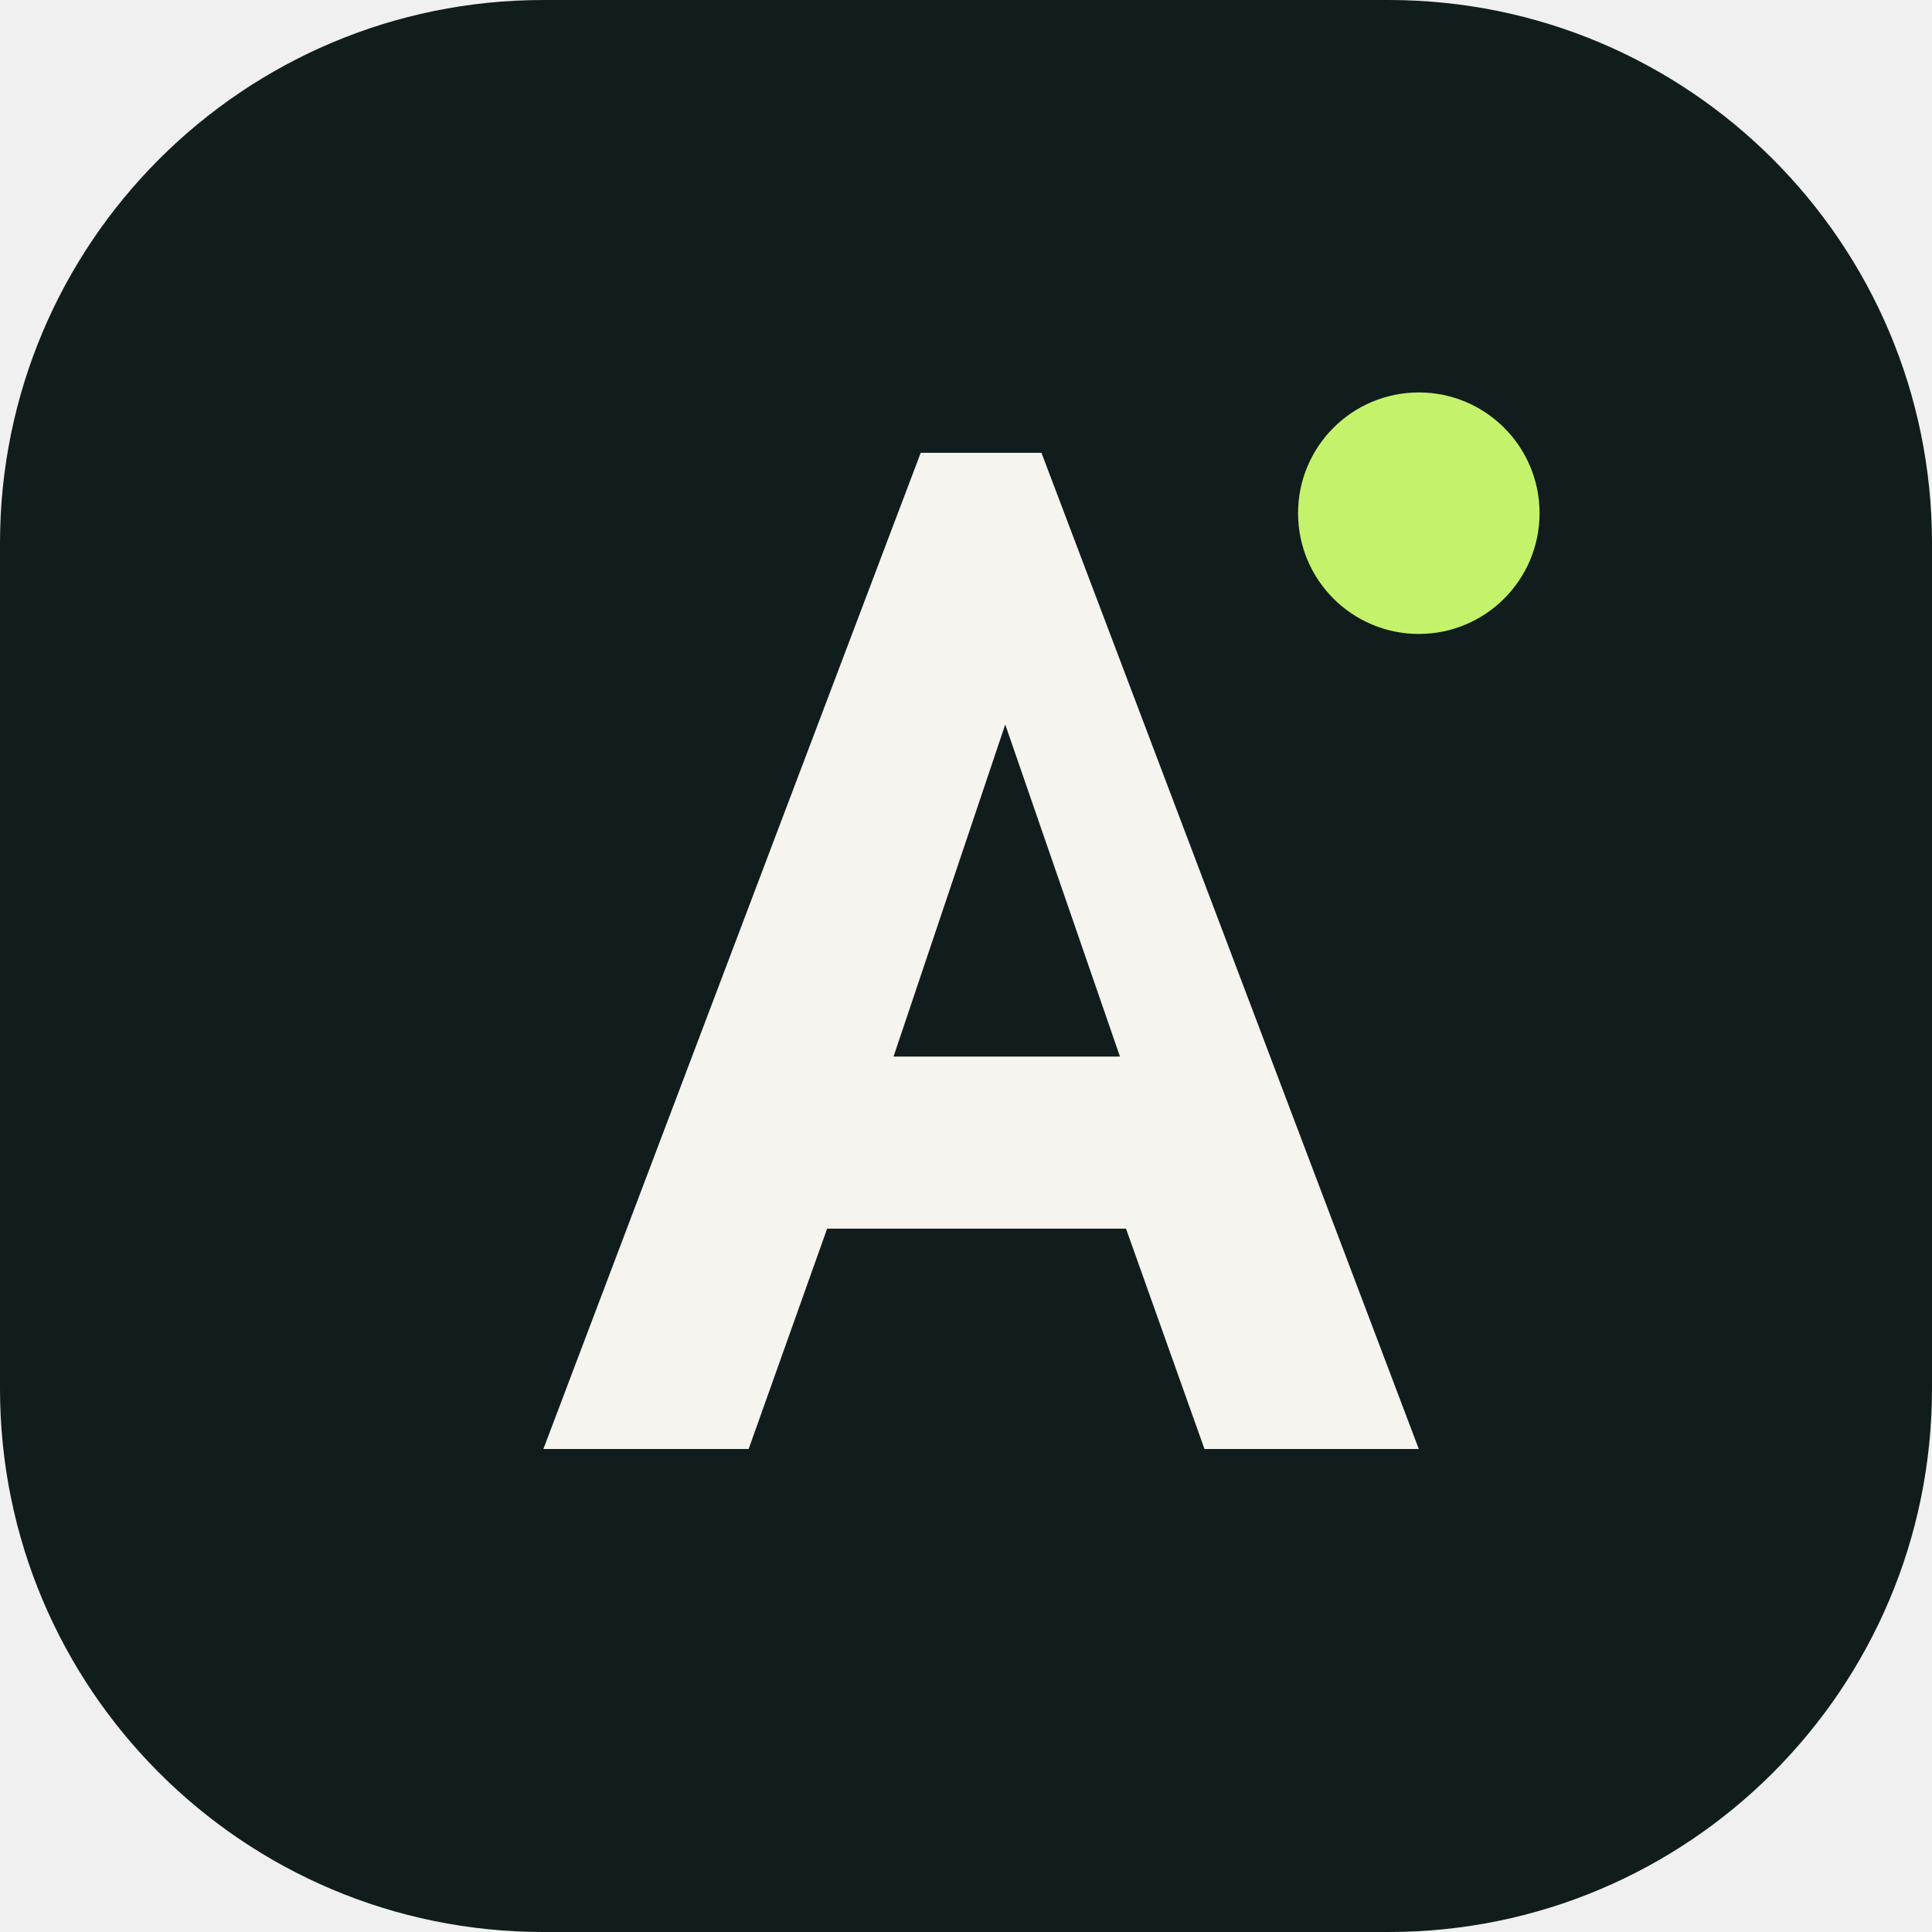
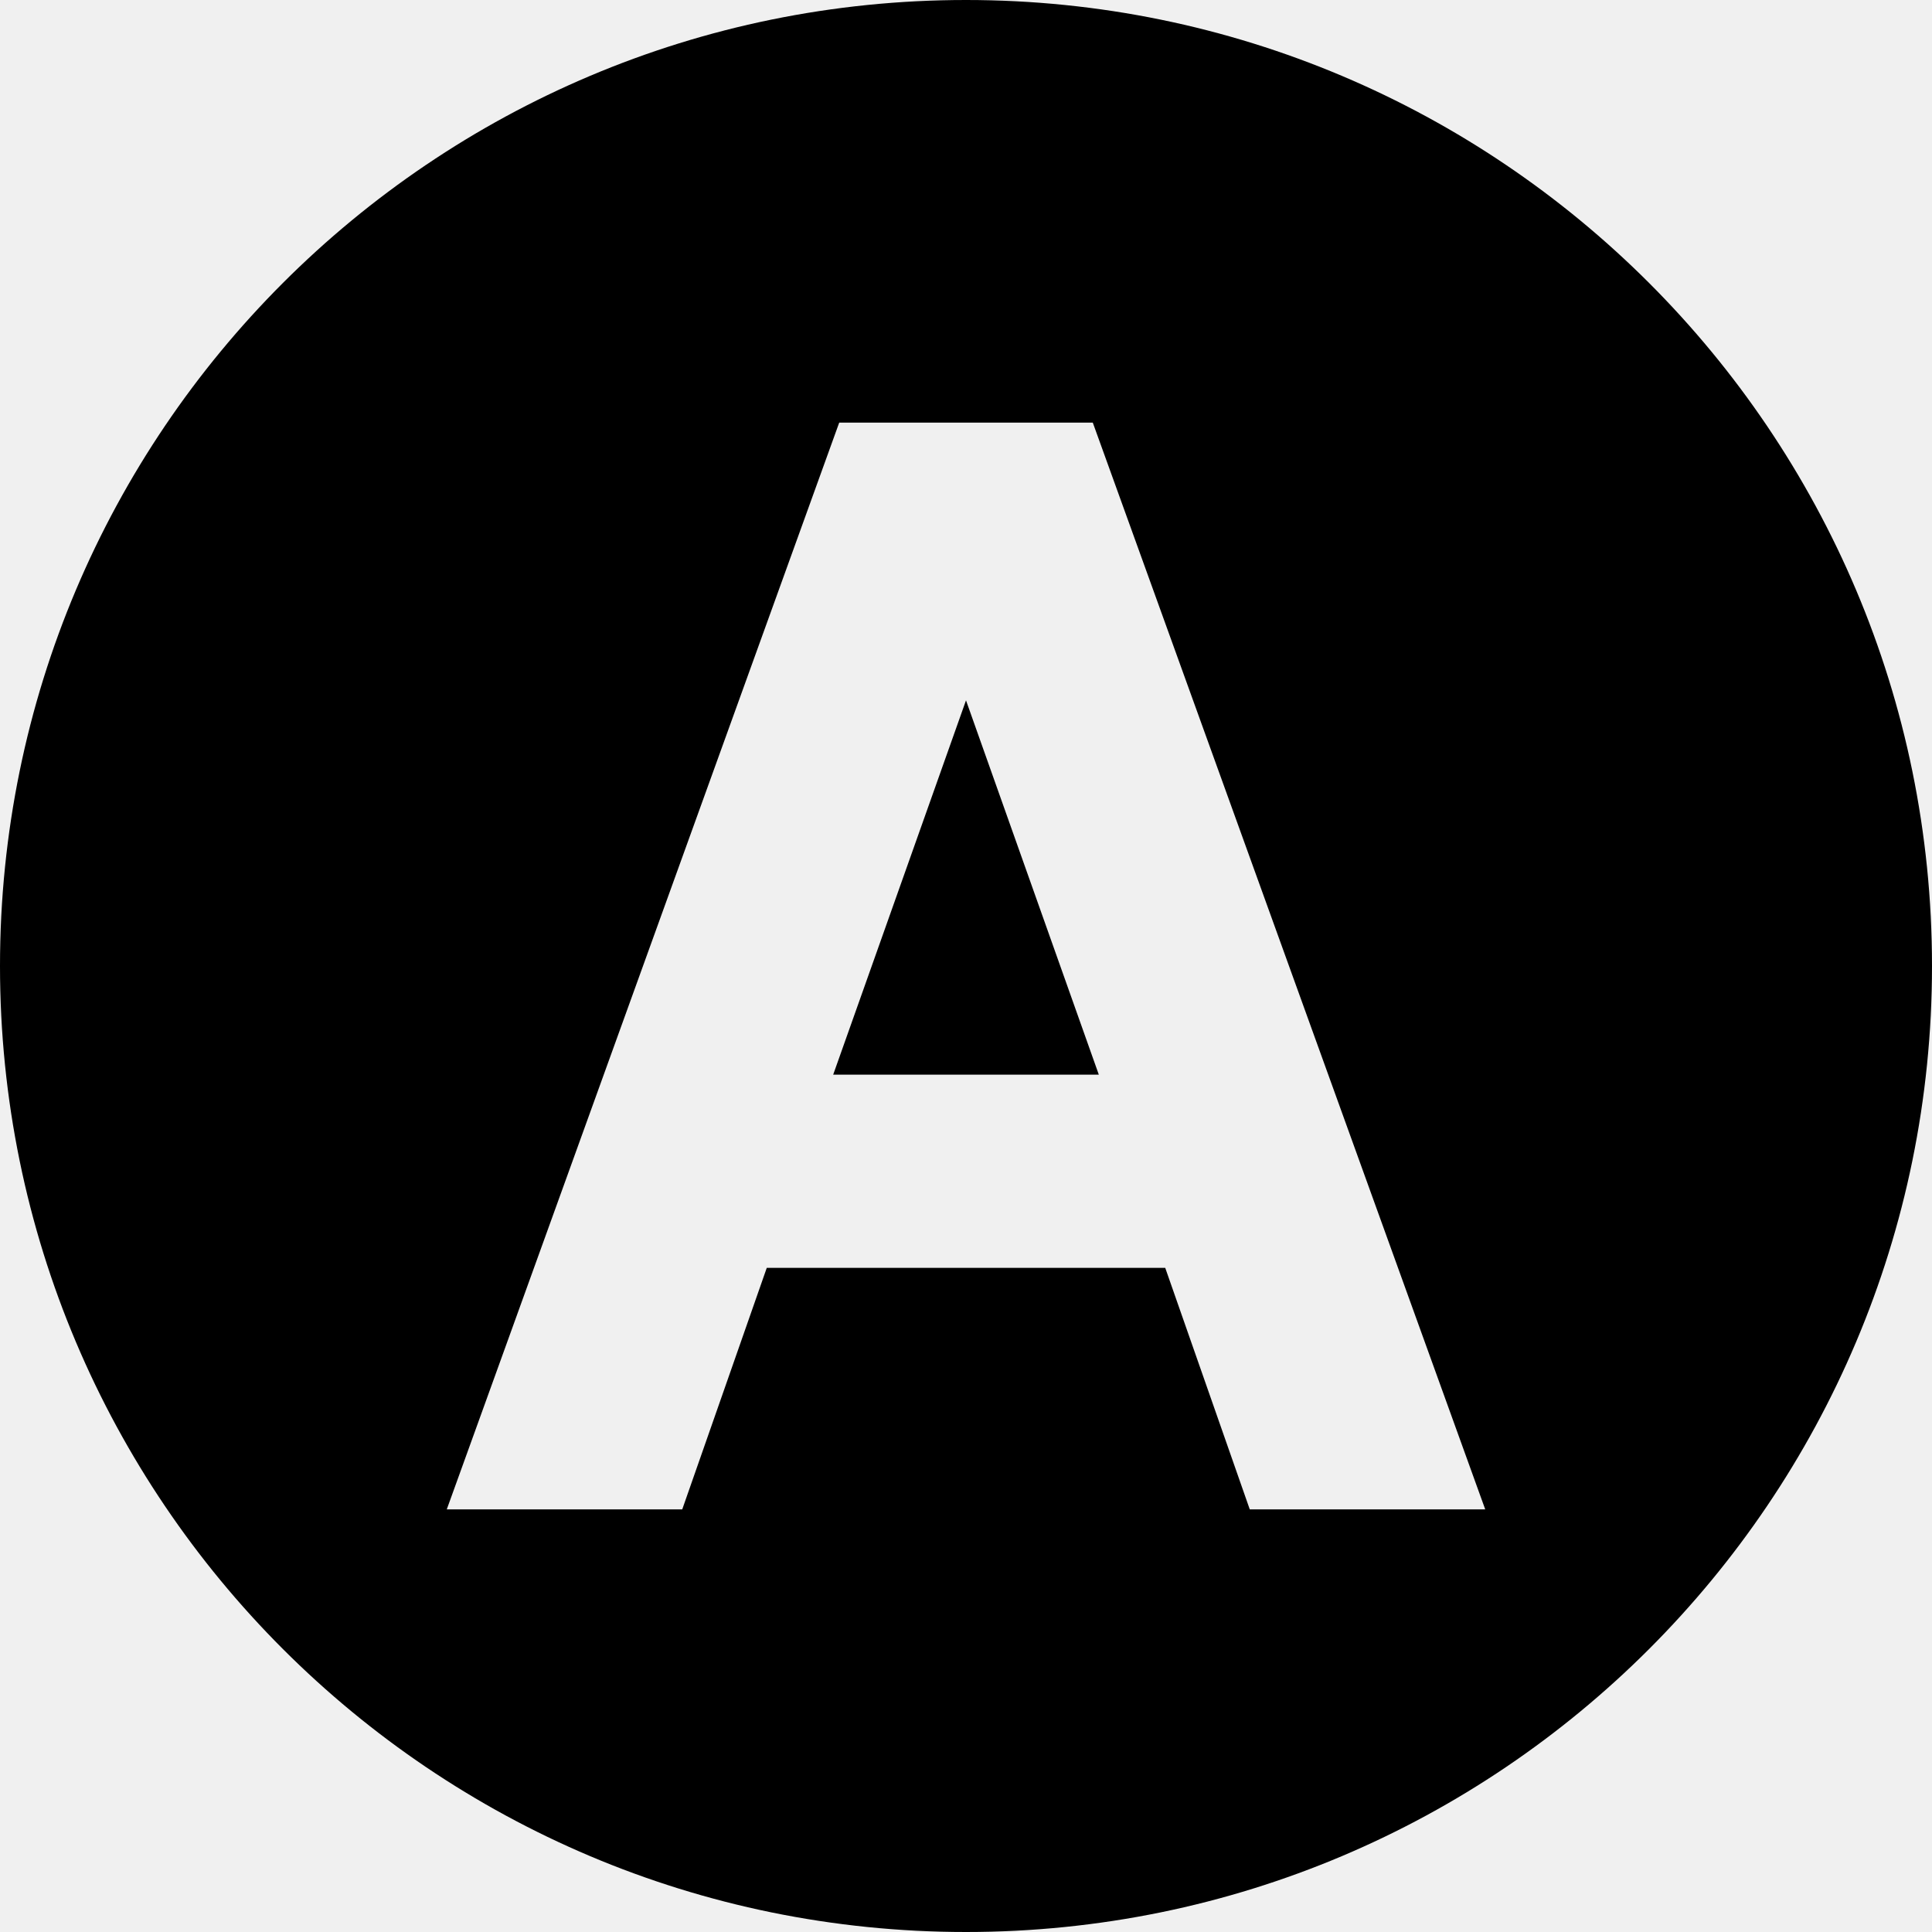
- <svg xmlns="http://www.w3.org/2000/svg" viewBox="0 0 64 64">
-   <rect width="64" height="64" rx="18" fill="#101d1c" />
-   <path d="M18 48 30.5 15h4L47 48h-7.1l-2.6-7.3H27.4L24.8 48Zm11.6-13h7.5l-3.8-11Z" fill="#f5f4ee" />
-   <circle cx="47" cy="17" r="4" fill="#c5f26b" />
+ <svg xmlns="http://www.w3.org/2000/svg" viewBox="0 0 32 32">
+   <style>
+     path { fill: #000; }
+     @media (prefers-color-scheme: dark) { path { fill: #fff; } }
+   </style>
+   <path fill-rule="evenodd" d="M0 16a16 16 0 1 0 32 0a16 16 0 1 0 -32 0Z M13.9 7h4.2l6.5 18h-3.9l-1.4-4h-6.6l-1.4 4h-3.9Z M16 11.6l2.2 6.2h-4.4Z" />
</svg>
